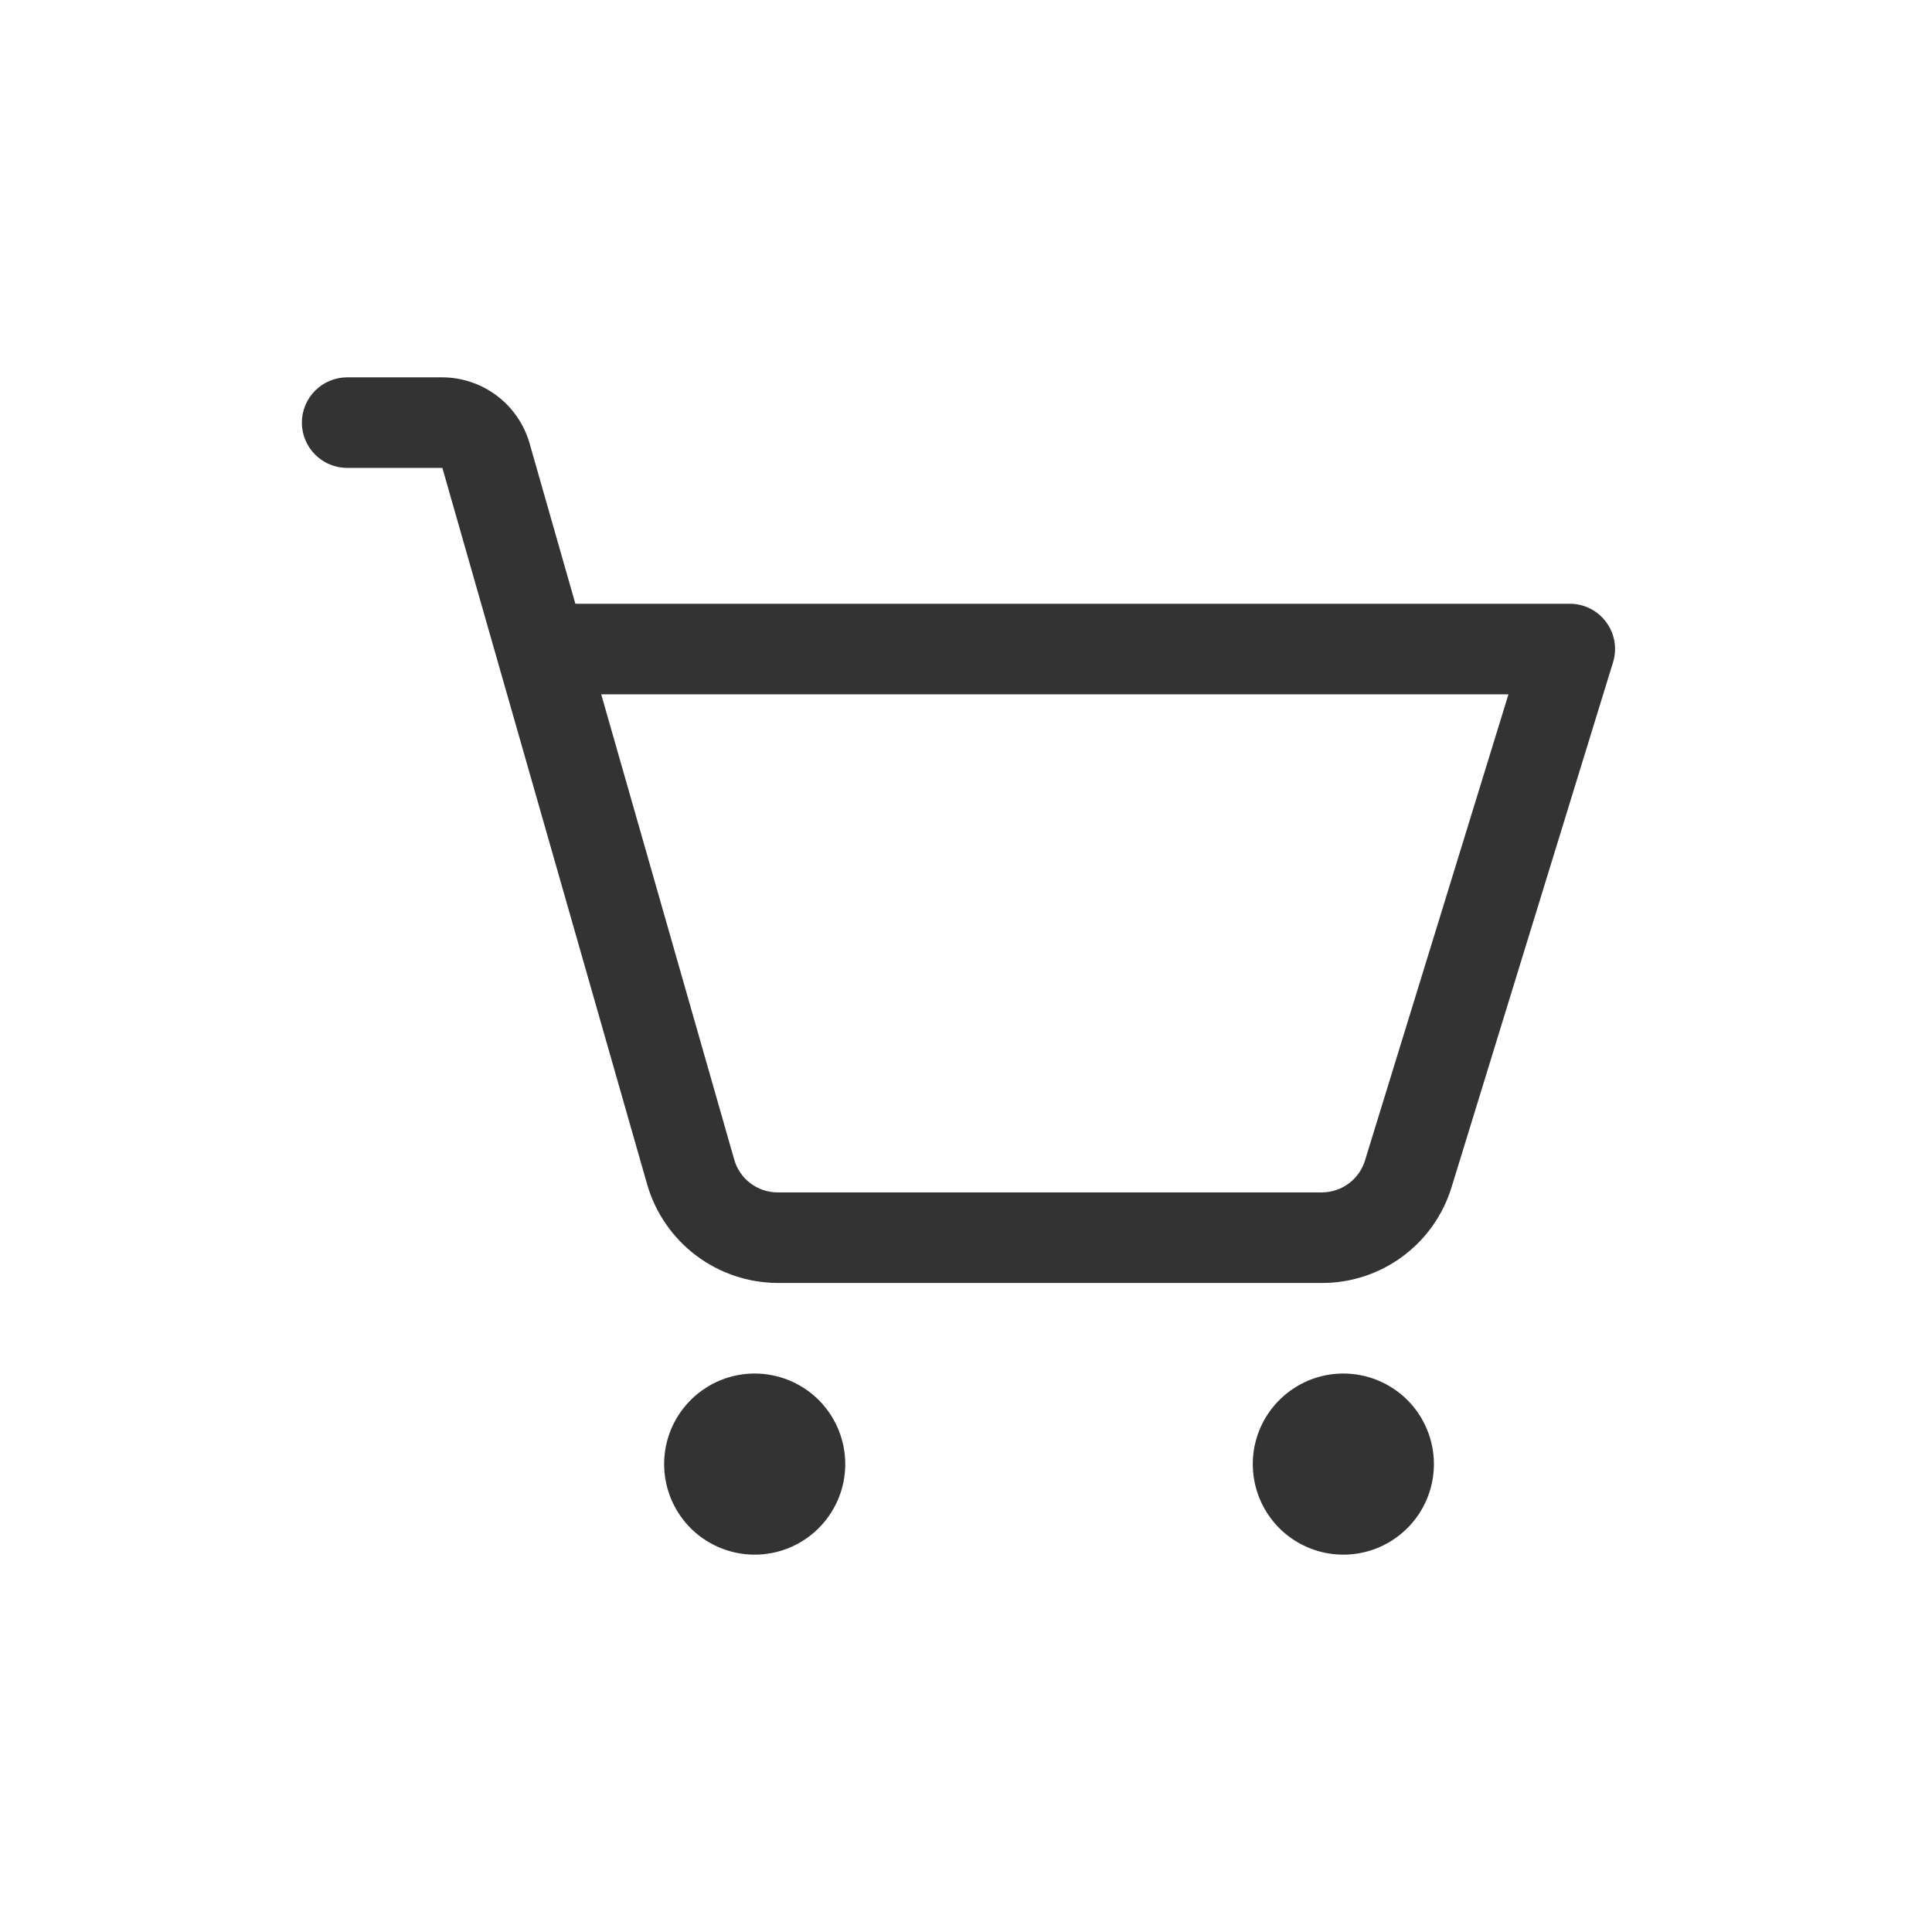
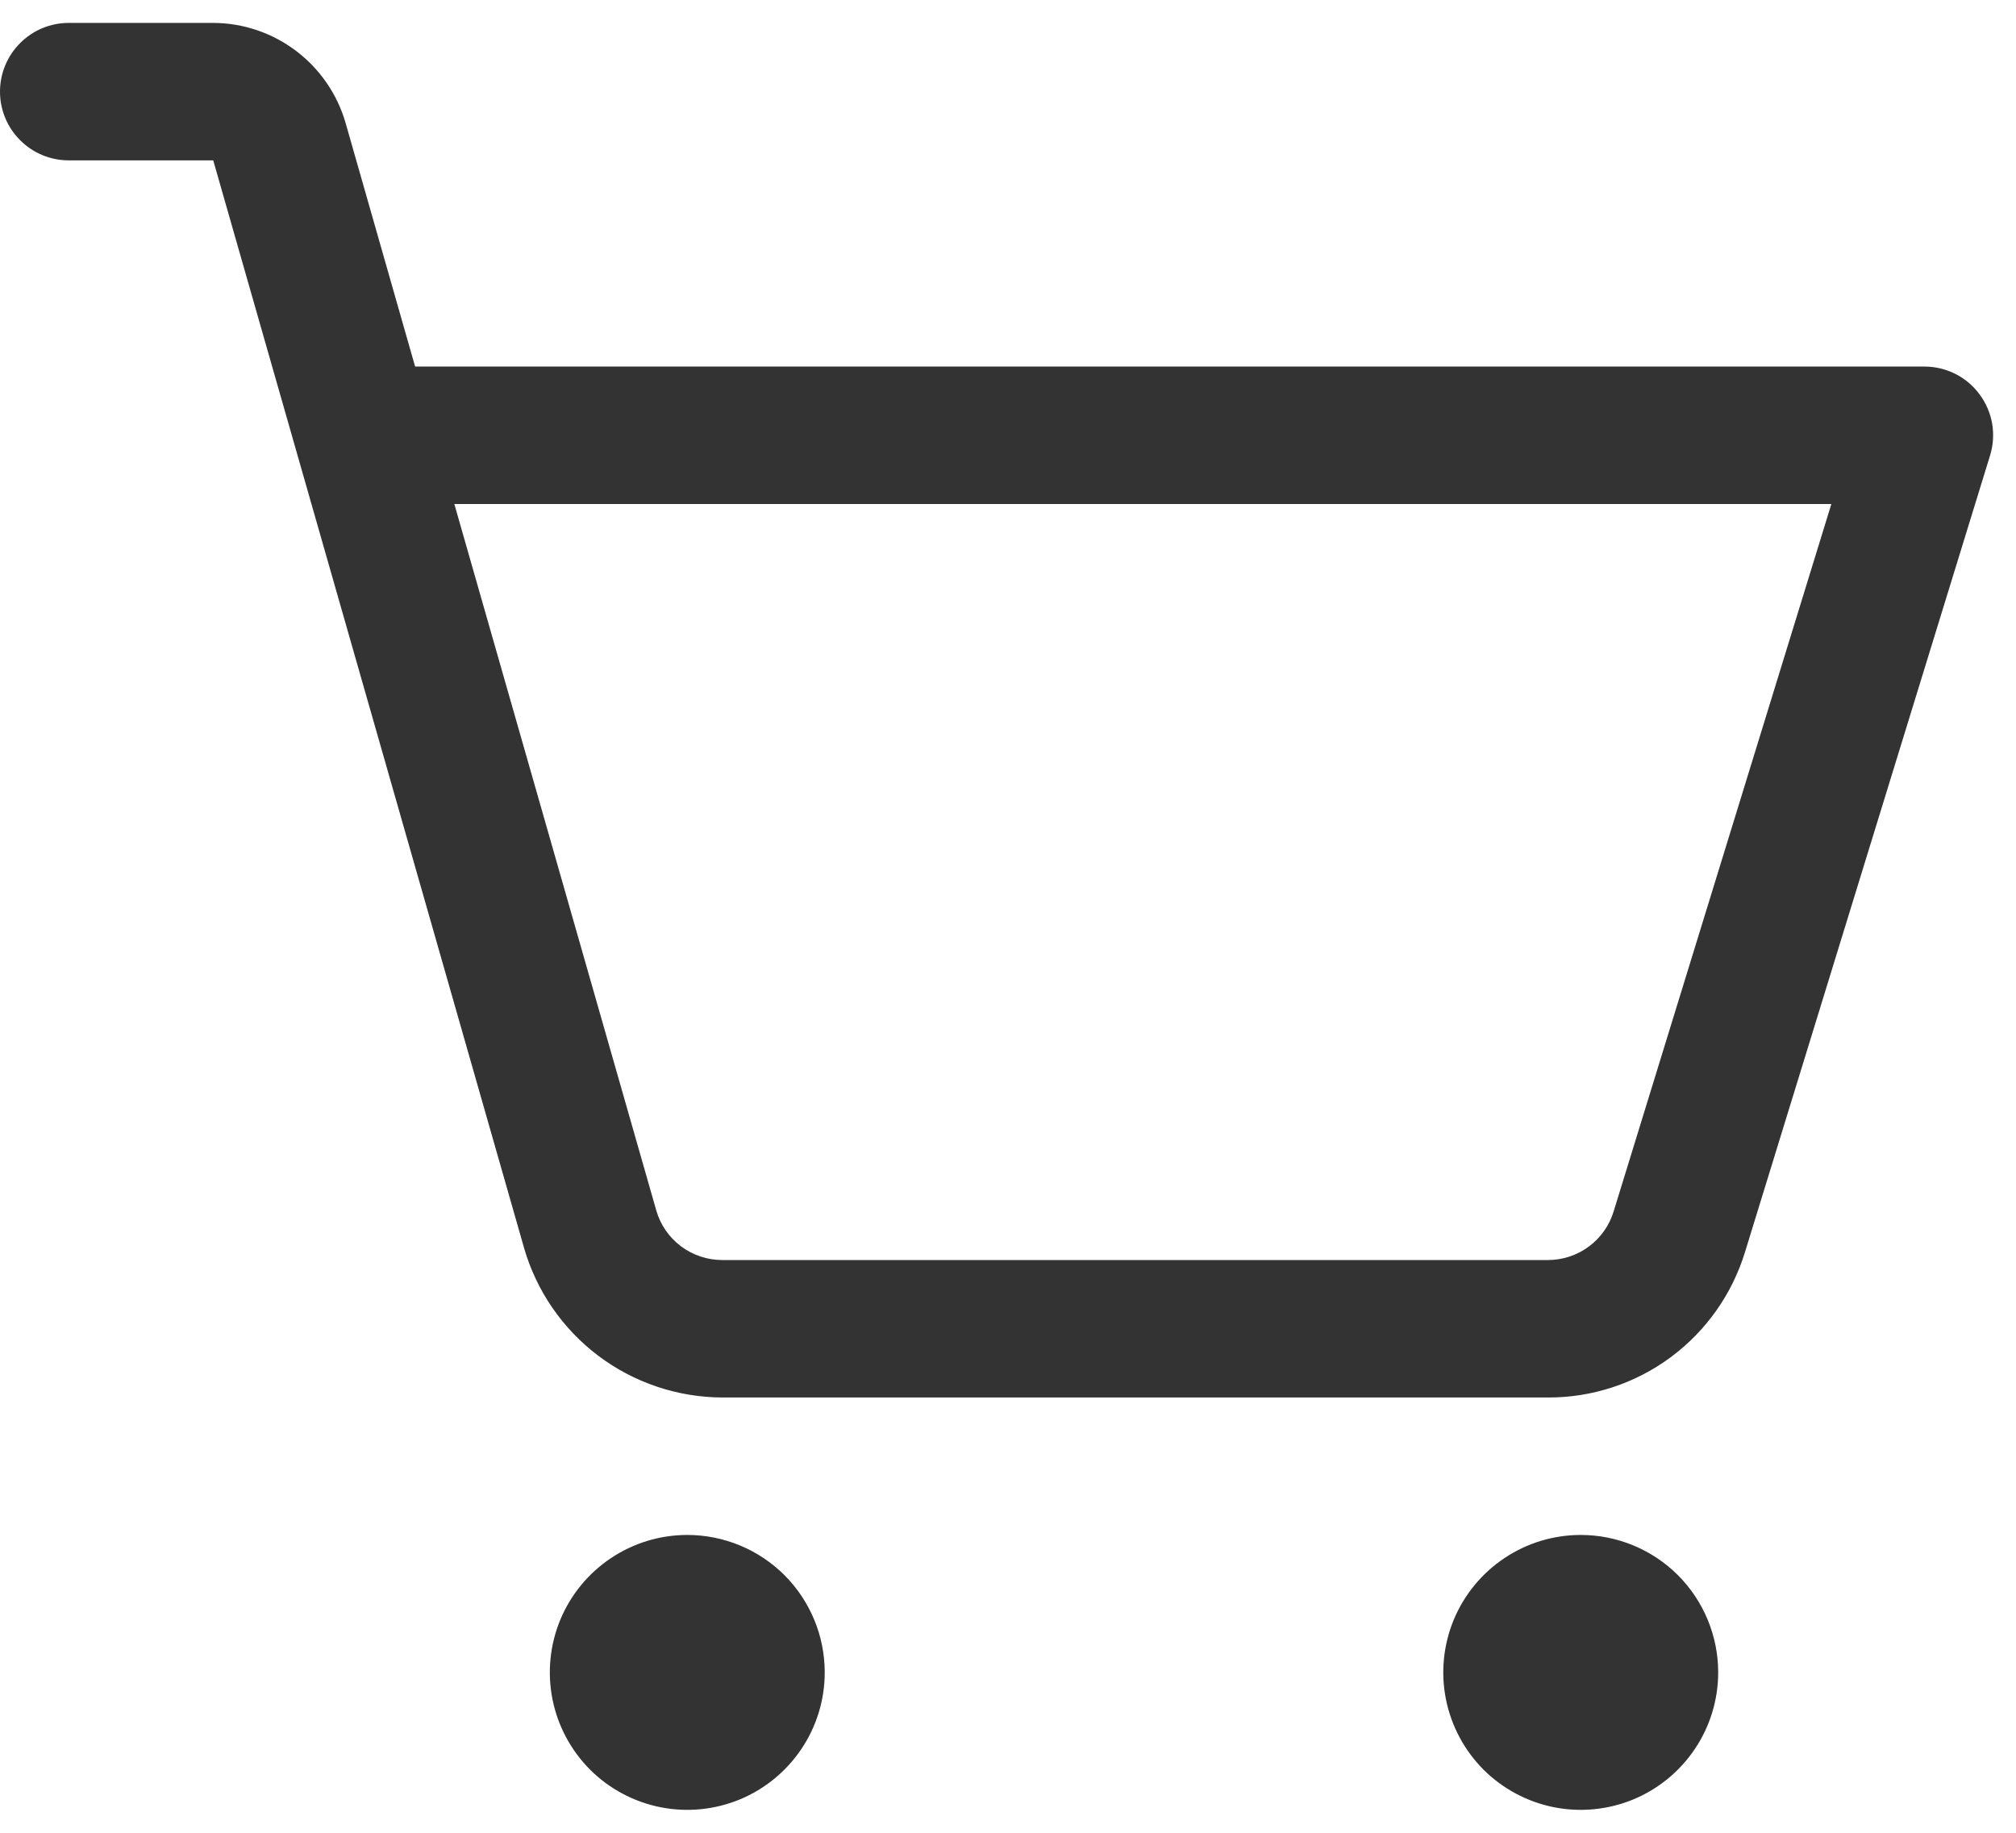
- <svg xmlns="http://www.w3.org/2000/svg" width="32" height="32" viewBox="0 0 32 32" fill="none">
-   <path d="M14 24.25C14 24.547 13.912 24.837 13.747 25.083C13.582 25.33 13.348 25.522 13.074 25.636C12.8 25.749 12.498 25.779 12.207 25.721C11.916 25.663 11.649 25.52 11.439 25.311C11.23 25.101 11.087 24.834 11.029 24.543C10.971 24.252 11.001 23.95 11.114 23.676C11.228 23.402 11.42 23.168 11.667 23.003C11.913 22.838 12.203 22.75 12.5 22.75C12.898 22.75 13.279 22.908 13.561 23.189C13.842 23.471 14 23.852 14 24.25ZM22.25 22.75C21.953 22.75 21.663 22.838 21.417 23.003C21.17 23.168 20.978 23.402 20.864 23.676C20.751 23.95 20.721 24.252 20.779 24.543C20.837 24.834 20.98 25.101 21.189 25.311C21.399 25.52 21.666 25.663 21.957 25.721C22.248 25.779 22.55 25.749 22.824 25.636C23.098 25.522 23.332 25.33 23.497 25.083C23.662 24.837 23.75 24.547 23.75 24.25C23.75 23.852 23.592 23.471 23.311 23.189C23.029 22.908 22.648 22.75 22.25 22.75ZM26.717 10.97L24.043 19.662C23.902 20.123 23.617 20.526 23.23 20.812C22.843 21.098 22.373 21.252 21.892 21.25H12.882C12.393 21.248 11.918 21.088 11.528 20.794C11.139 20.5 10.854 20.087 10.719 19.618L7.327 7.75H5.75C5.551 7.75 5.36 7.671 5.22 7.53C5.079 7.39 5 7.199 5 7C5 6.801 5.079 6.61 5.22 6.47C5.36 6.329 5.551 6.25 5.75 6.25H7.327C7.653 6.251 7.969 6.358 8.229 6.554C8.489 6.75 8.679 7.025 8.77 7.338L9.53 10H26C26.117 10 26.233 10.027 26.338 10.08C26.443 10.133 26.534 10.21 26.603 10.304C26.673 10.399 26.72 10.508 26.74 10.624C26.759 10.739 26.752 10.858 26.717 10.97ZM24.985 11.5H9.958L12.161 19.206C12.205 19.363 12.3 19.501 12.43 19.599C12.56 19.697 12.719 19.75 12.882 19.75H21.892C22.052 19.75 22.209 19.699 22.338 19.603C22.467 19.508 22.562 19.374 22.609 19.22L24.985 11.5Z" fill="#333333" />
+ <svg xmlns="http://www.w3.org/2000/svg" width="22" height="20" viewBox="0 0 22 20" fill="none">
+   <path d="M9 18.25C9 18.547 8.912 18.837 8.747 19.083C8.582 19.33 8.348 19.522 8.074 19.636C7.8 19.749 7.498 19.779 7.207 19.721C6.916 19.663 6.649 19.52 6.439 19.311C6.23 19.101 6.087 18.834 6.029 18.543C5.971 18.252 6.001 17.95 6.114 17.676C6.228 17.402 6.42 17.168 6.667 17.003C6.913 16.838 7.203 16.75 7.5 16.75C7.898 16.75 8.279 16.908 8.561 17.189C8.842 17.471 9 17.852 9 18.25ZM17.25 16.75C16.953 16.75 16.663 16.838 16.417 17.003C16.17 17.168 15.978 17.402 15.864 17.676C15.751 17.95 15.721 18.252 15.779 18.543C15.837 18.834 15.98 19.101 16.189 19.311C16.399 19.52 16.666 19.663 16.957 19.721C17.248 19.779 17.55 19.749 17.824 19.636C18.098 19.522 18.332 19.33 18.497 19.083C18.662 18.837 18.75 18.547 18.75 18.25C18.75 17.852 18.592 17.471 18.311 17.189C18.029 16.908 17.648 16.75 17.25 16.75ZM21.717 4.97L19.043 13.662C18.902 14.123 18.617 14.526 18.23 14.812C17.843 15.098 17.373 15.252 16.892 15.25H7.882C7.393 15.248 6.918 15.088 6.528 14.794C6.139 14.5 5.854 14.087 5.719 13.618L2.327 1.75H0.75C0.551 1.75 0.36 1.671 0.22 1.53C0.079 1.39 0 1.199 0 1C0 0.801 0.079 0.61 0.22 0.47C0.36 0.329 0.551 0.25 0.75 0.25H2.327C2.653 0.251 2.969 0.358 3.229 0.554C3.489 0.75 3.679 1.025 3.77 1.337L4.53 4H21C21.117 4 21.233 4.027 21.338 4.08C21.443 4.133 21.534 4.21 21.603 4.304C21.673 4.399 21.72 4.508 21.74 4.624C21.759 4.739 21.752 4.858 21.717 4.97ZM19.985 5.5H4.958L7.161 13.206C7.205 13.363 7.3 13.501 7.43 13.599C7.56 13.697 7.719 13.75 7.882 13.75H16.892C17.052 13.75 17.209 13.699 17.338 13.603C17.467 13.508 17.562 13.374 17.609 13.22L19.985 5.5Z" fill="#333333" />
</svg>
